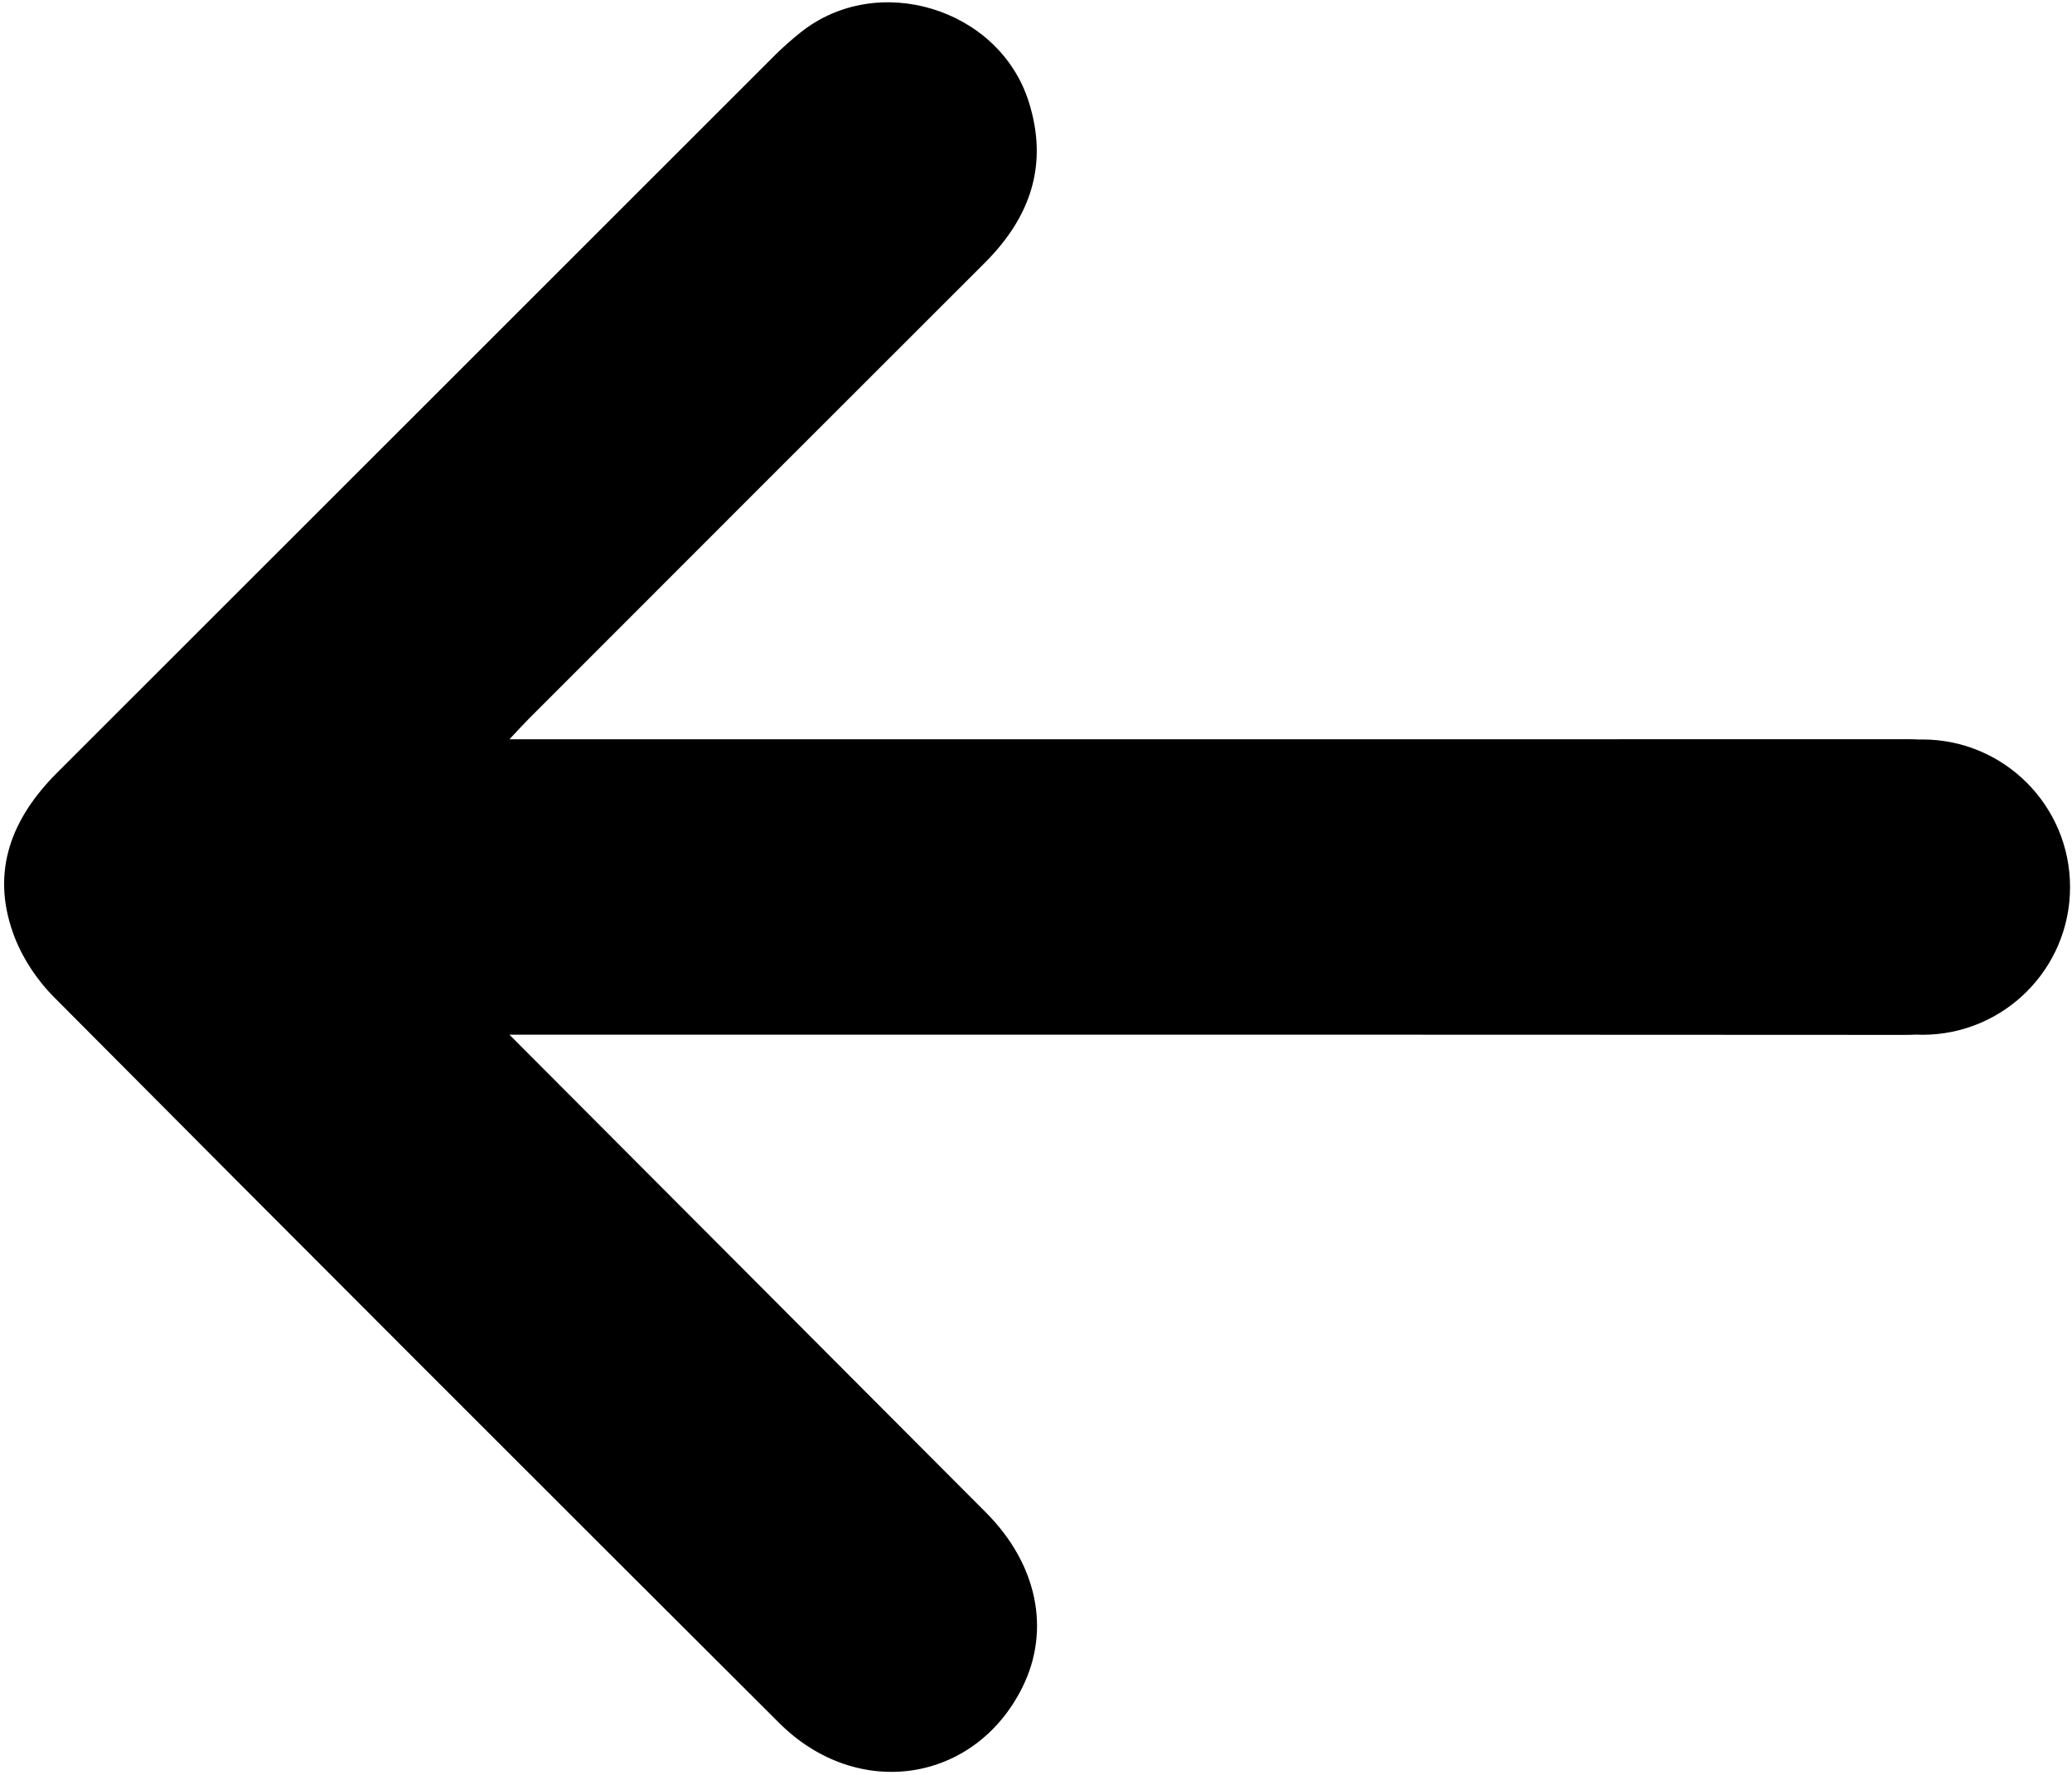
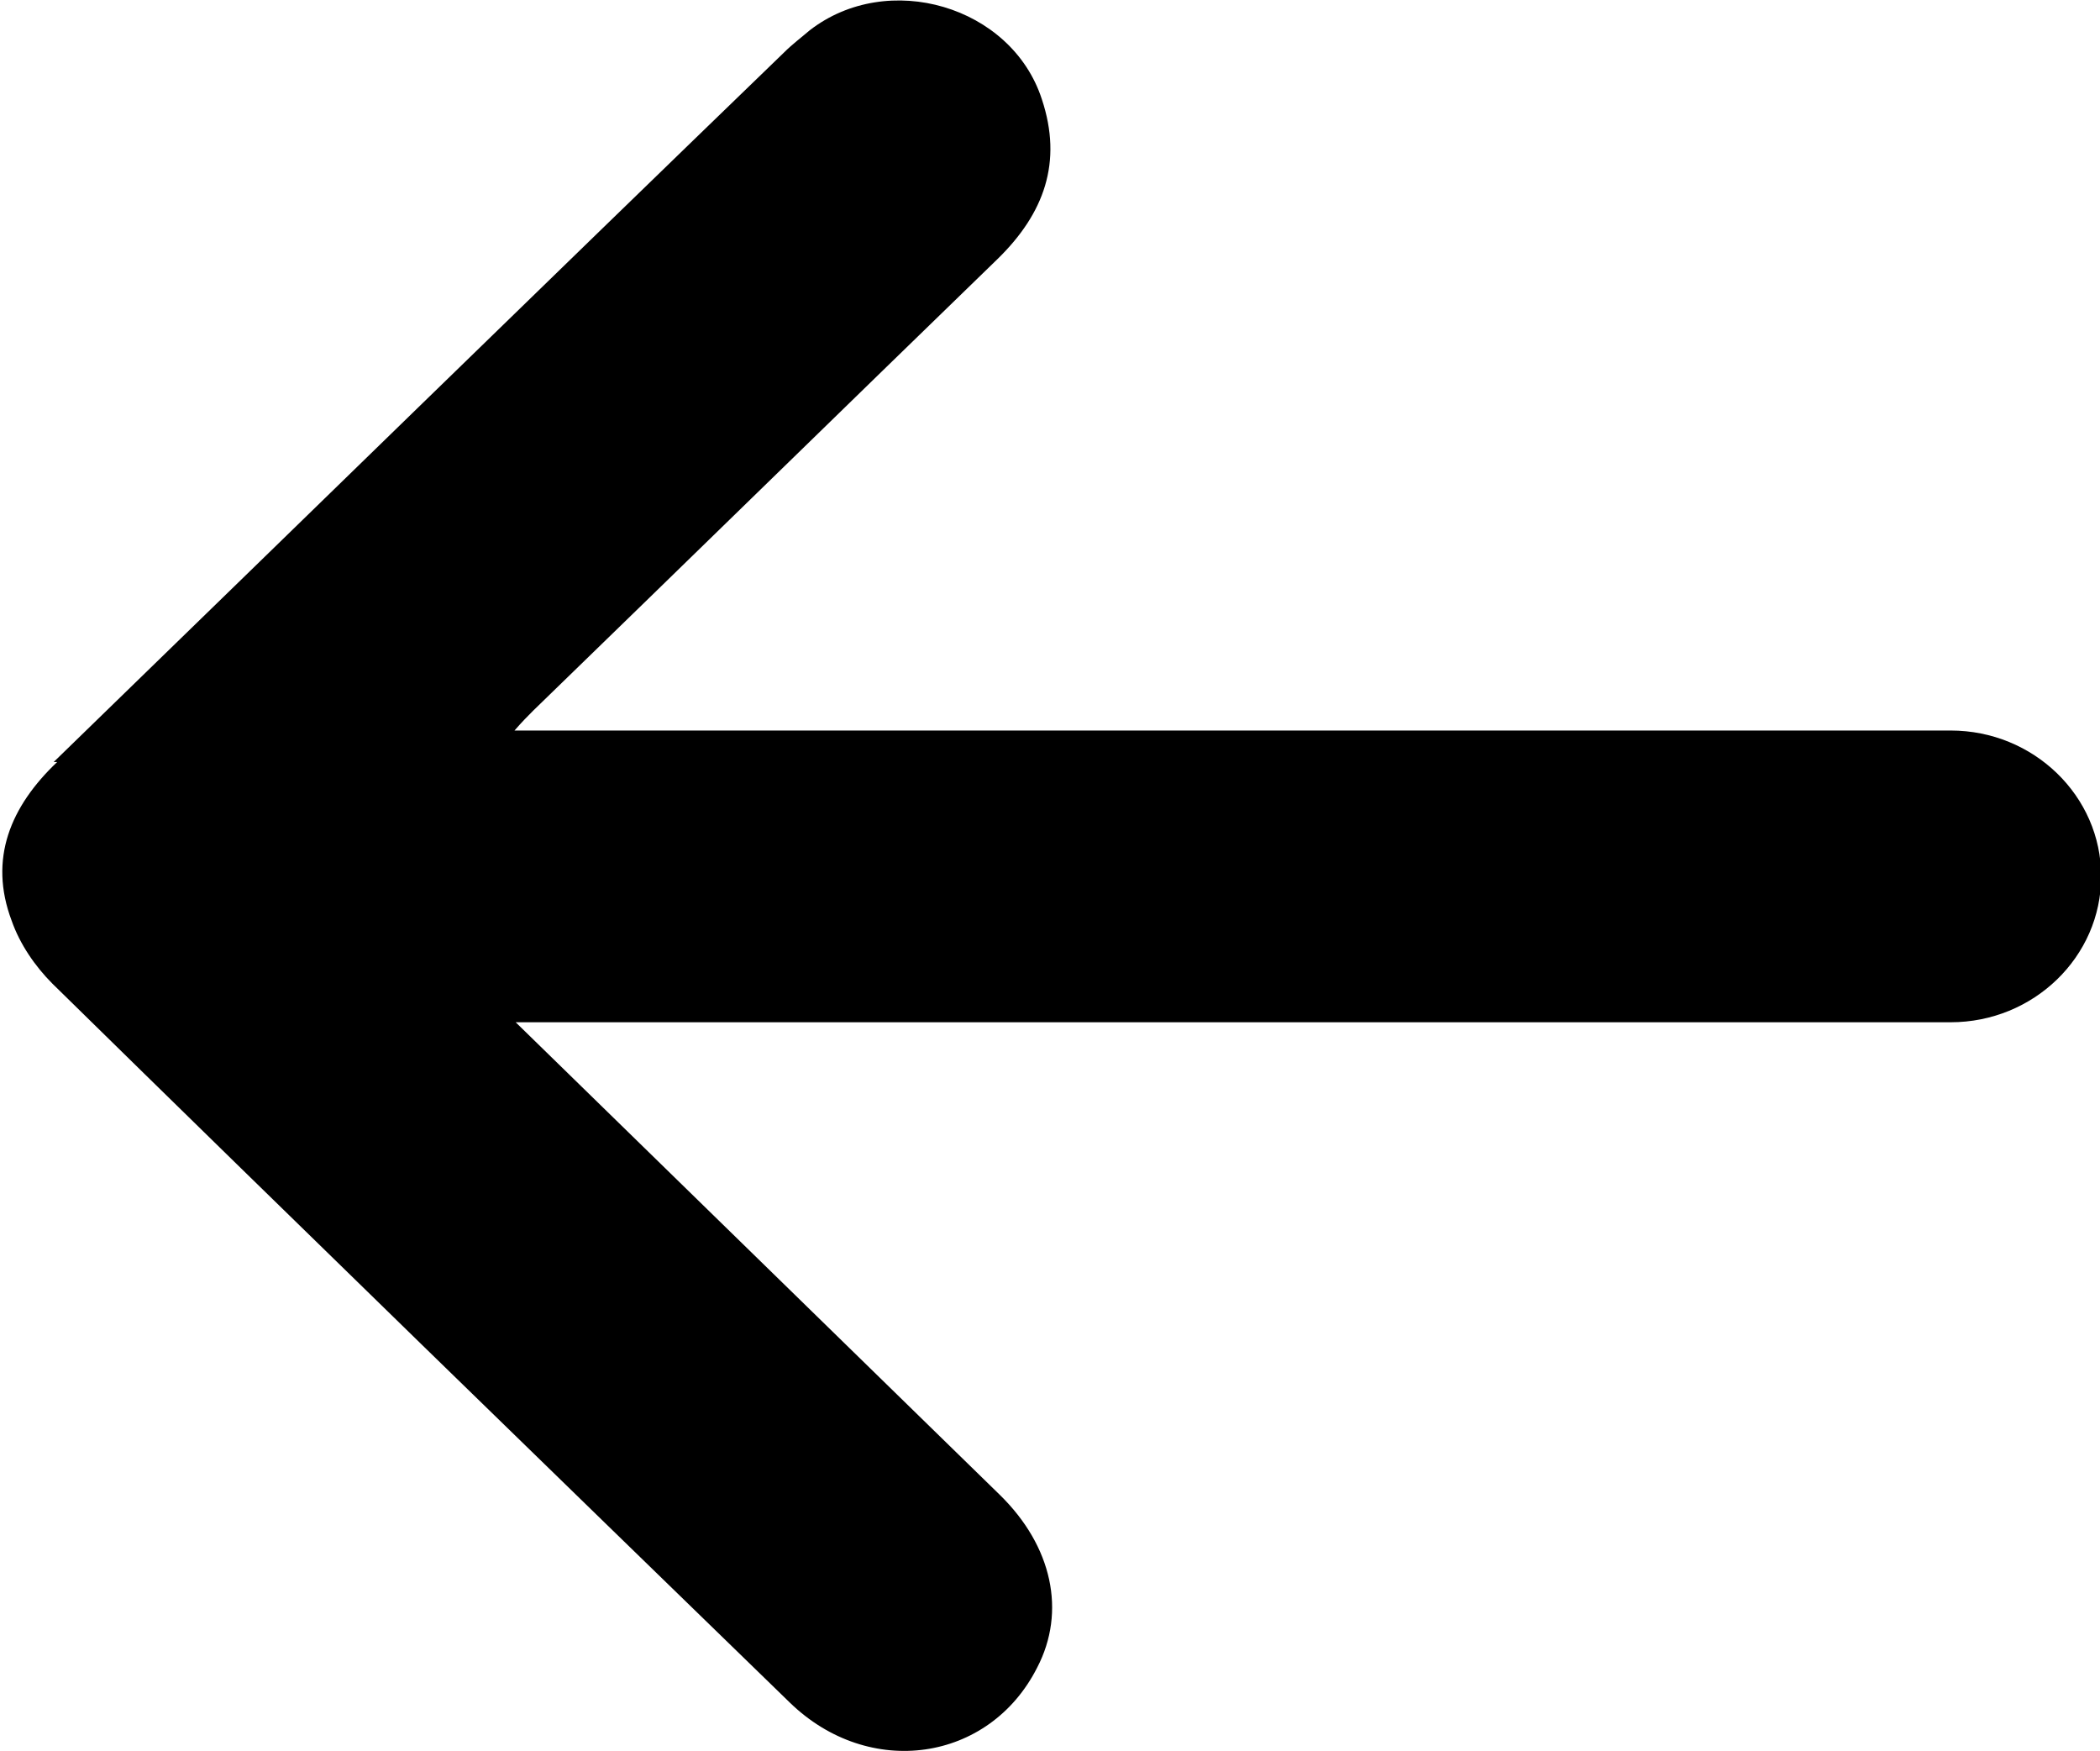
- <svg xmlns="http://www.w3.org/2000/svg" version="1.1" id="Слой_1" x="0px" y="0px" viewBox="0 0 373.64 320.1" style="enable-background:new 0 0 373.64 320.1;" xml:space="preserve">
-   <path d="M10.35,139.31C53.5,96.2,96.62,53.06,139.76,9.94c1.45-1.45,3.01-2.81,4.62-4.1c13.82-11.04,35.73-4.4,41.11,12.45  c3.64,11.39,0.33,20.89-7.91,29.12c-27.46,27.41-54.88,54.87-82.31,82.32c-0.97,0.97-1.88,1.98-3.4,3.6c2.39,0,3.83,0,5.26,0  c38.56,0,77.12,0,115.68,0c43.65,0,87.31,0.01,130.96-0.01c0.81,0,1.61,0.02,2.4,0.06c0.16,0,0.33-0.01,0.49-0.01  c14.71,0,26.63,11.92,26.63,26.63c0,14.71-11.92,26.63-26.63,26.63c-0.36,0-0.72-0.01-1.08-0.03c-0.71,0.03-1.43,0.05-2.16,0.05  c-82.09-0.06-250.07-0.04-251.56-0.04l85.93,86.18c9.27,9.29,11.71,21.2,6.58,31.52c-8.57,17.27-29.73,20.52-43.83,6.47  C96.85,267.21,53.2,223.57,9.69,179.79c-3.14-3.16-5.83-7.29-7.32-11.47C-1.67,157.03,2.13,147.51,10.35,139.31z" />
+ <svg xmlns="http://www.w3.org/2000/svg" width="18px" viewBox="0 0 18 15">
+   <path d="m.46,6.53C2.55,4.5,4.63,2.47,6.72.45c.07-.07.15-.13.22-.19.67-.52,1.73-.21,1.99.59.18.54.02.98-.38,1.37-1.33,1.29-2.65,2.58-3.98,3.87-.05.05-.09.09-.16.17h5.84c2.11,0,4.22,0,6.33,0,.04,0,.08,0,.12,0,0,0,.02,0,.02,0,.71,0,1.29.56,1.29,1.25s-.58,1.25-1.29,1.25c-.02,0-.03,0-.05,0-.03,0-.07,0-.1,0-3.97,0-12.08,0-12.15,0l4.15,4.05c.45.44.57,1,.32,1.48-.41.81-1.44.96-2.12.3-2.11-2.05-4.22-4.1-6.32-6.16-.15-.15-.28-.34-.35-.54-.2-.53-.01-.98.39-1.36Z" />
</svg>
